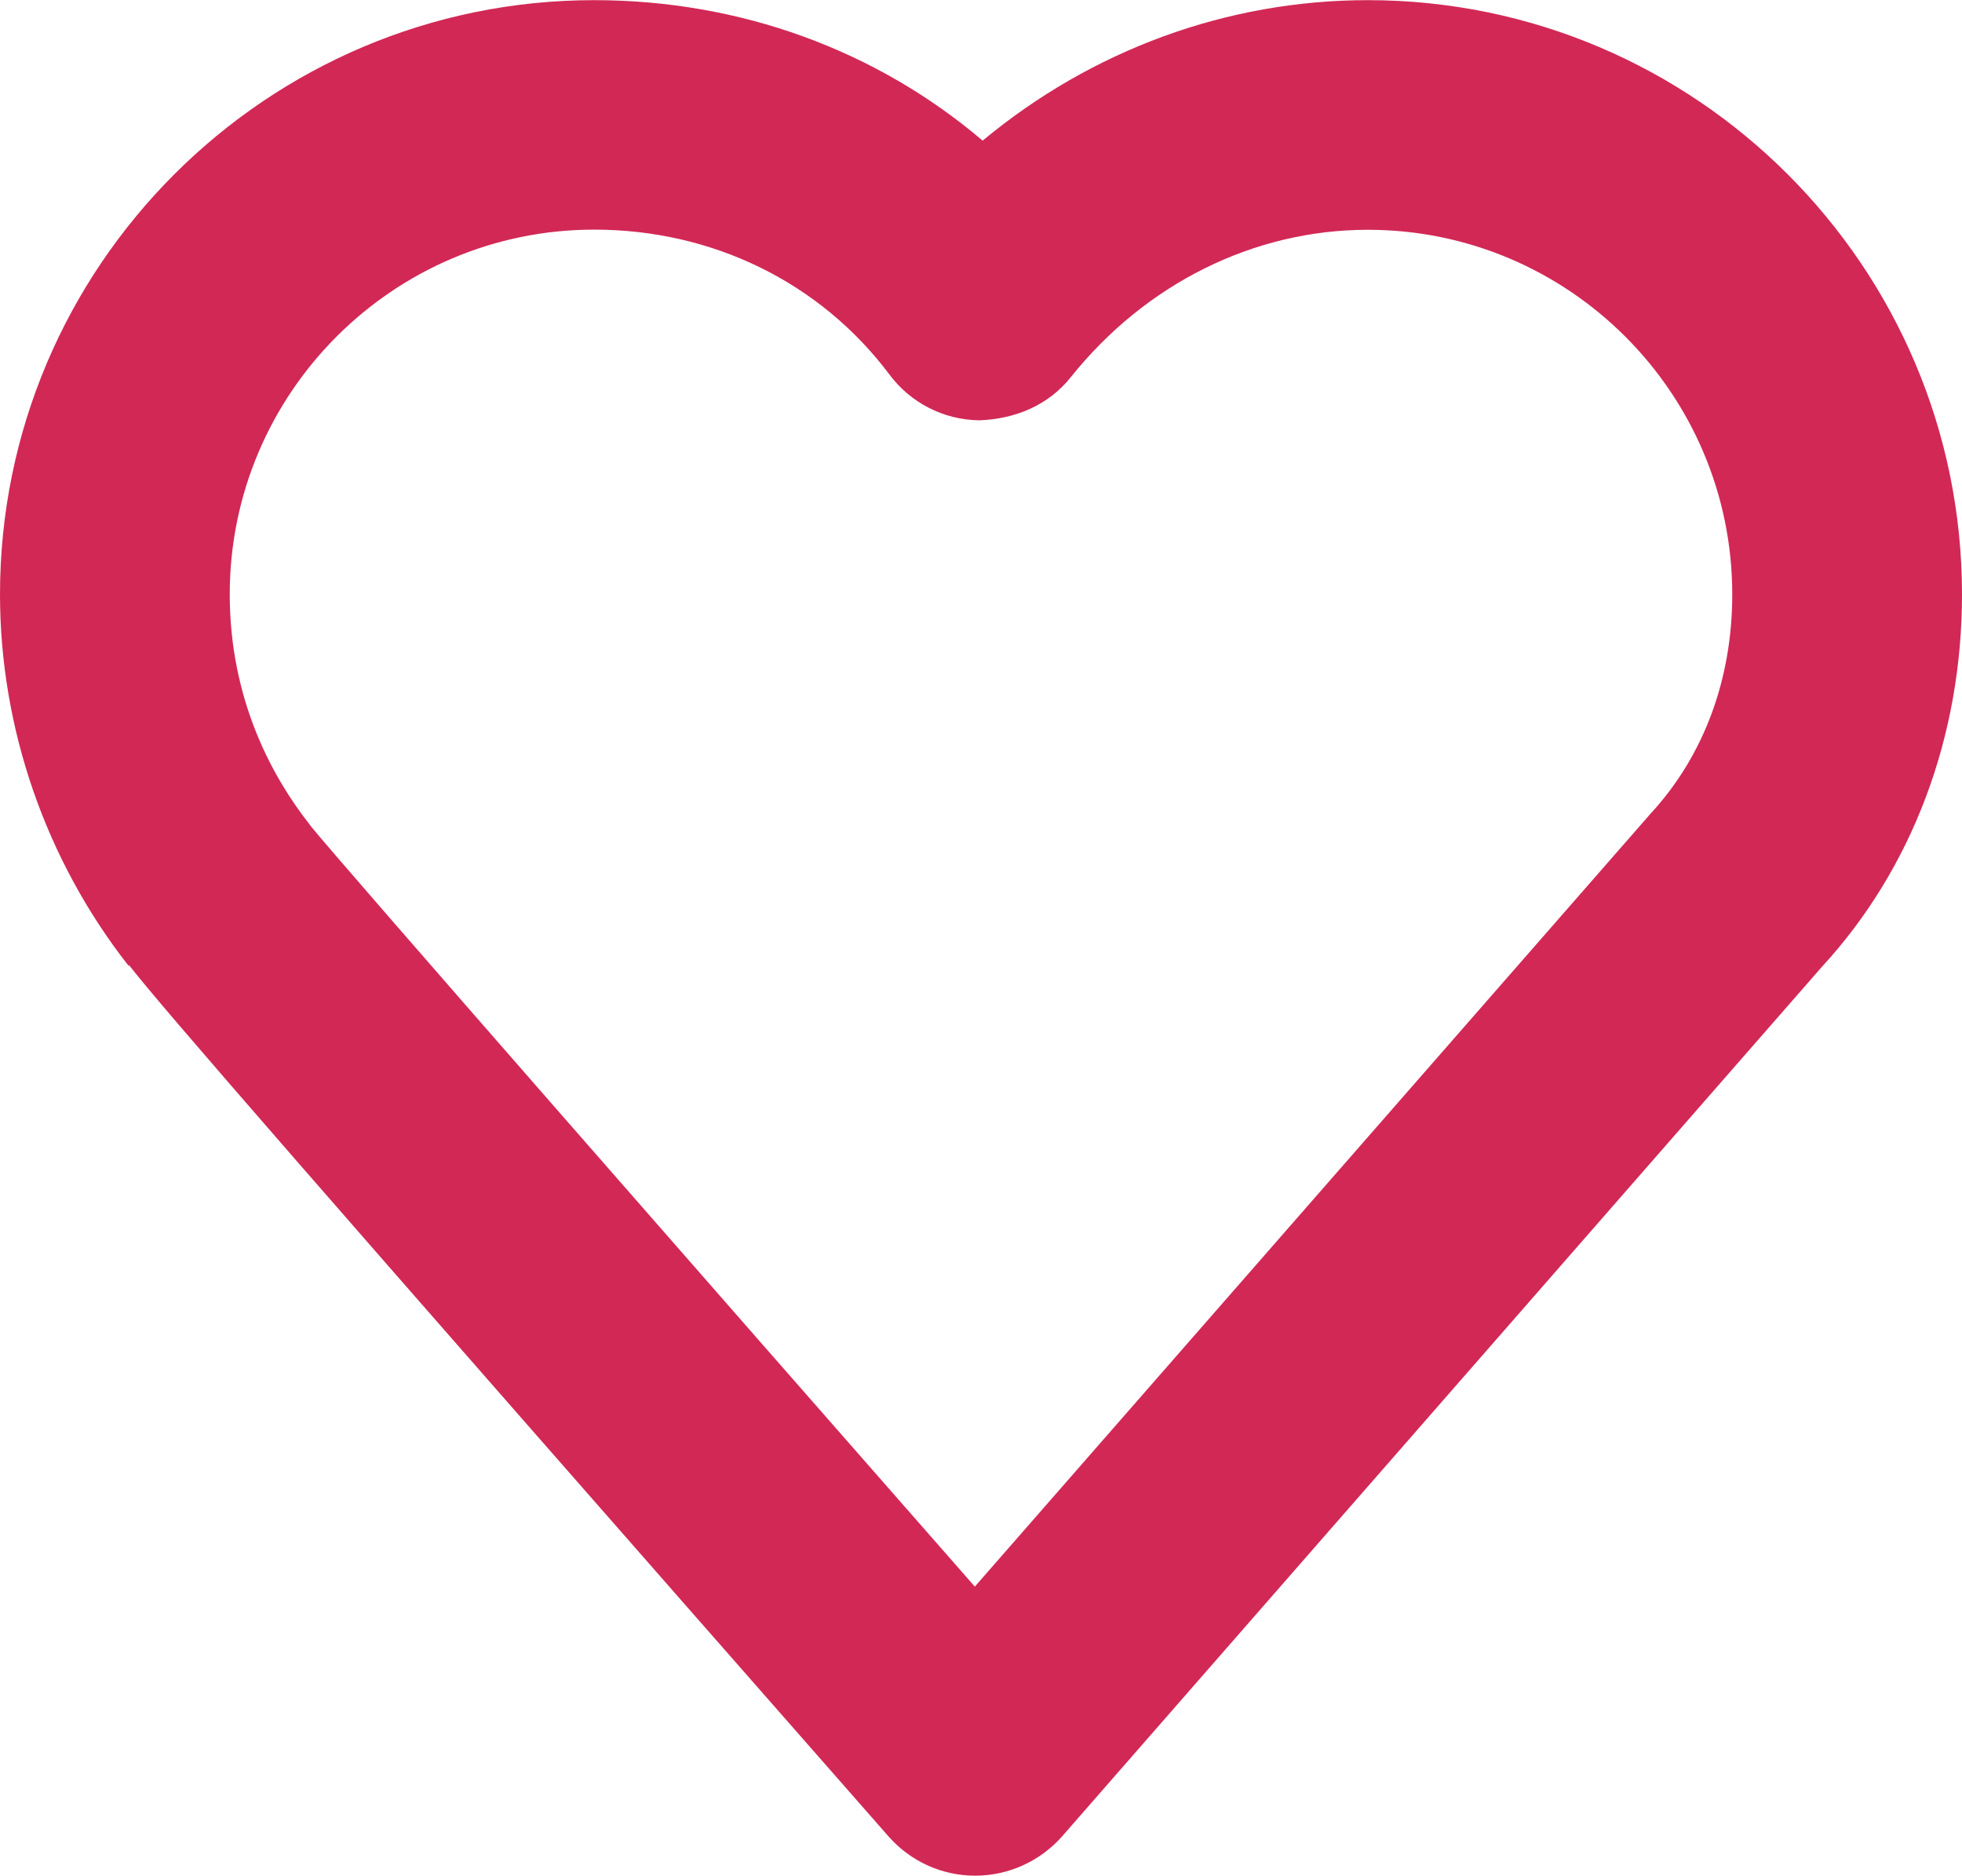
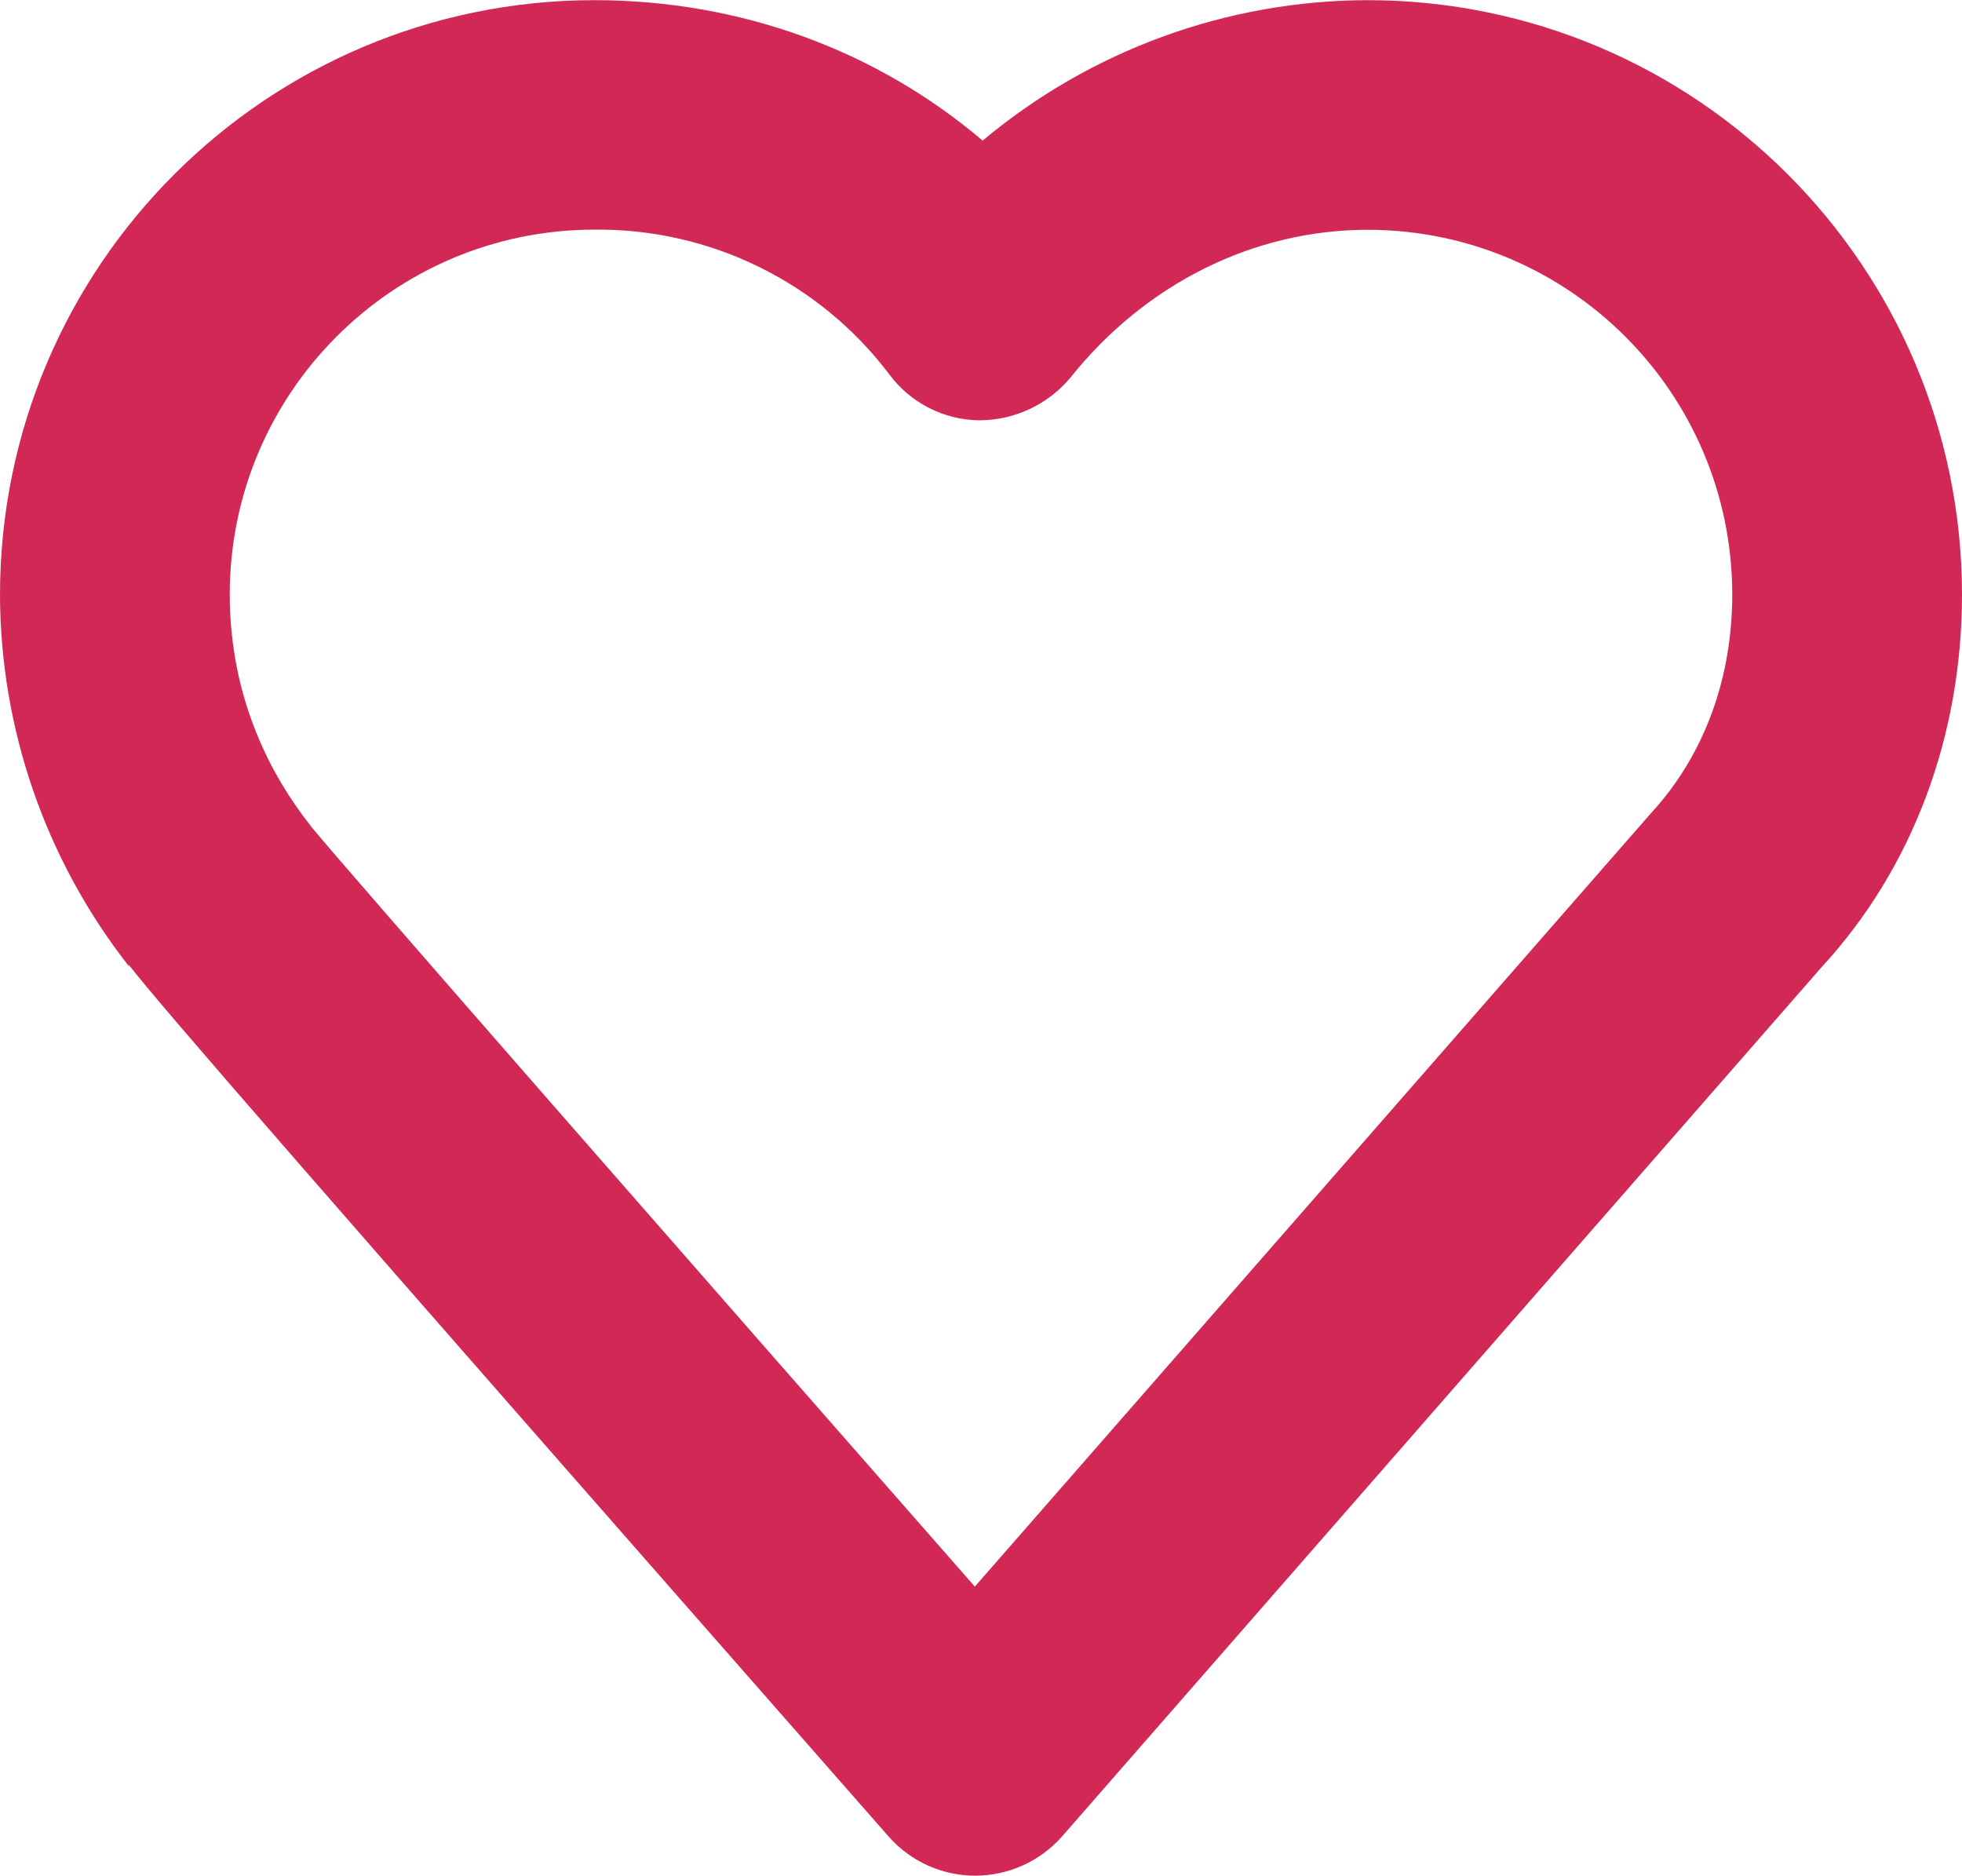
- <svg xmlns="http://www.w3.org/2000/svg" version="1.1" id="Layer_1" x="0px" y="0px" width="12.545px" height="11.99px" viewBox="502.231 474.898 12.545 11.99">
-   <path fill="#D22856" d="M508.466,486.889c-0.212,0-0.412-0.091-0.552-0.249c-3.798-4.324-4.644-5.298-4.858-5.572l-0.004,0.003  c-0.529-0.675-0.821-1.518-0.821-2.373c0-2.095,1.704-3.799,3.799-3.799c0.934,0,1.804,0.32,2.484,0.898  c0.696-0.578,1.56-0.898,2.463-0.898c2.095,0,3.799,1.704,3.799,3.799c0,0.909-0.318,1.754-0.896,2.381l-4.86,5.561  C508.879,486.798,508.678,486.889,508.466,486.889L508.466,486.889z M504.221,480.183c0.208,0.255,2.471,2.839,4.243,4.858  l4.323-4.944c0.34-0.369,0.52-0.86,0.52-1.399c0-1.285-1.045-2.331-2.33-2.331c-0.729,0-1.421,0.344-1.9,0.943  c-0.142,0.178-0.353,0.267-0.585,0.275c-0.227-0.003-0.439-0.111-0.575-0.294c-0.441-0.587-1.129-0.925-1.887-0.925  c-1.285,0-2.33,1.046-2.33,2.331c0,0.678,0.275,1.171,0.507,1.467C504.211,480.17,504.217,480.176,504.221,480.183z" />
+ <svg xmlns="http://www.w3.org/2000/svg" id="Layer_1" width="12.545" height="11.99" viewBox="502.231 474.898 12.545 11.99">
+   <path fill="#D22856" d="M508.466 486.889a.737.737 0 0 1-.552-.249c-3.798-4.324-4.644-5.298-4.858-5.572l-.004.003a3.866 3.866 0 0 1-.821-2.373 3.803 3.803 0 0 1 3.799-3.799c.934 0 1.804.32 2.484.898a3.847 3.847 0 0 1 2.463-.898 3.803 3.803 0 0 1 3.799 3.799c0 .909-.318 1.754-.896 2.381l-4.86 5.561a.742.742 0 0 1-.554.249zm-4.245-6.706c.208.255 2.471 2.839 4.243 4.858l4.323-4.944c.34-.369.52-.86.52-1.399a2.333 2.333 0 0 0-2.33-2.331c-.729 0-1.421.344-1.9.943a.76.76 0 0 1-.585.275.727.727 0 0 1-.575-.294 2.333 2.333 0 0 0-1.887-.925 2.333 2.333 0 0 0-2.33 2.331c0 .678.275 1.171.507 1.467l.014.019z" />
</svg>
